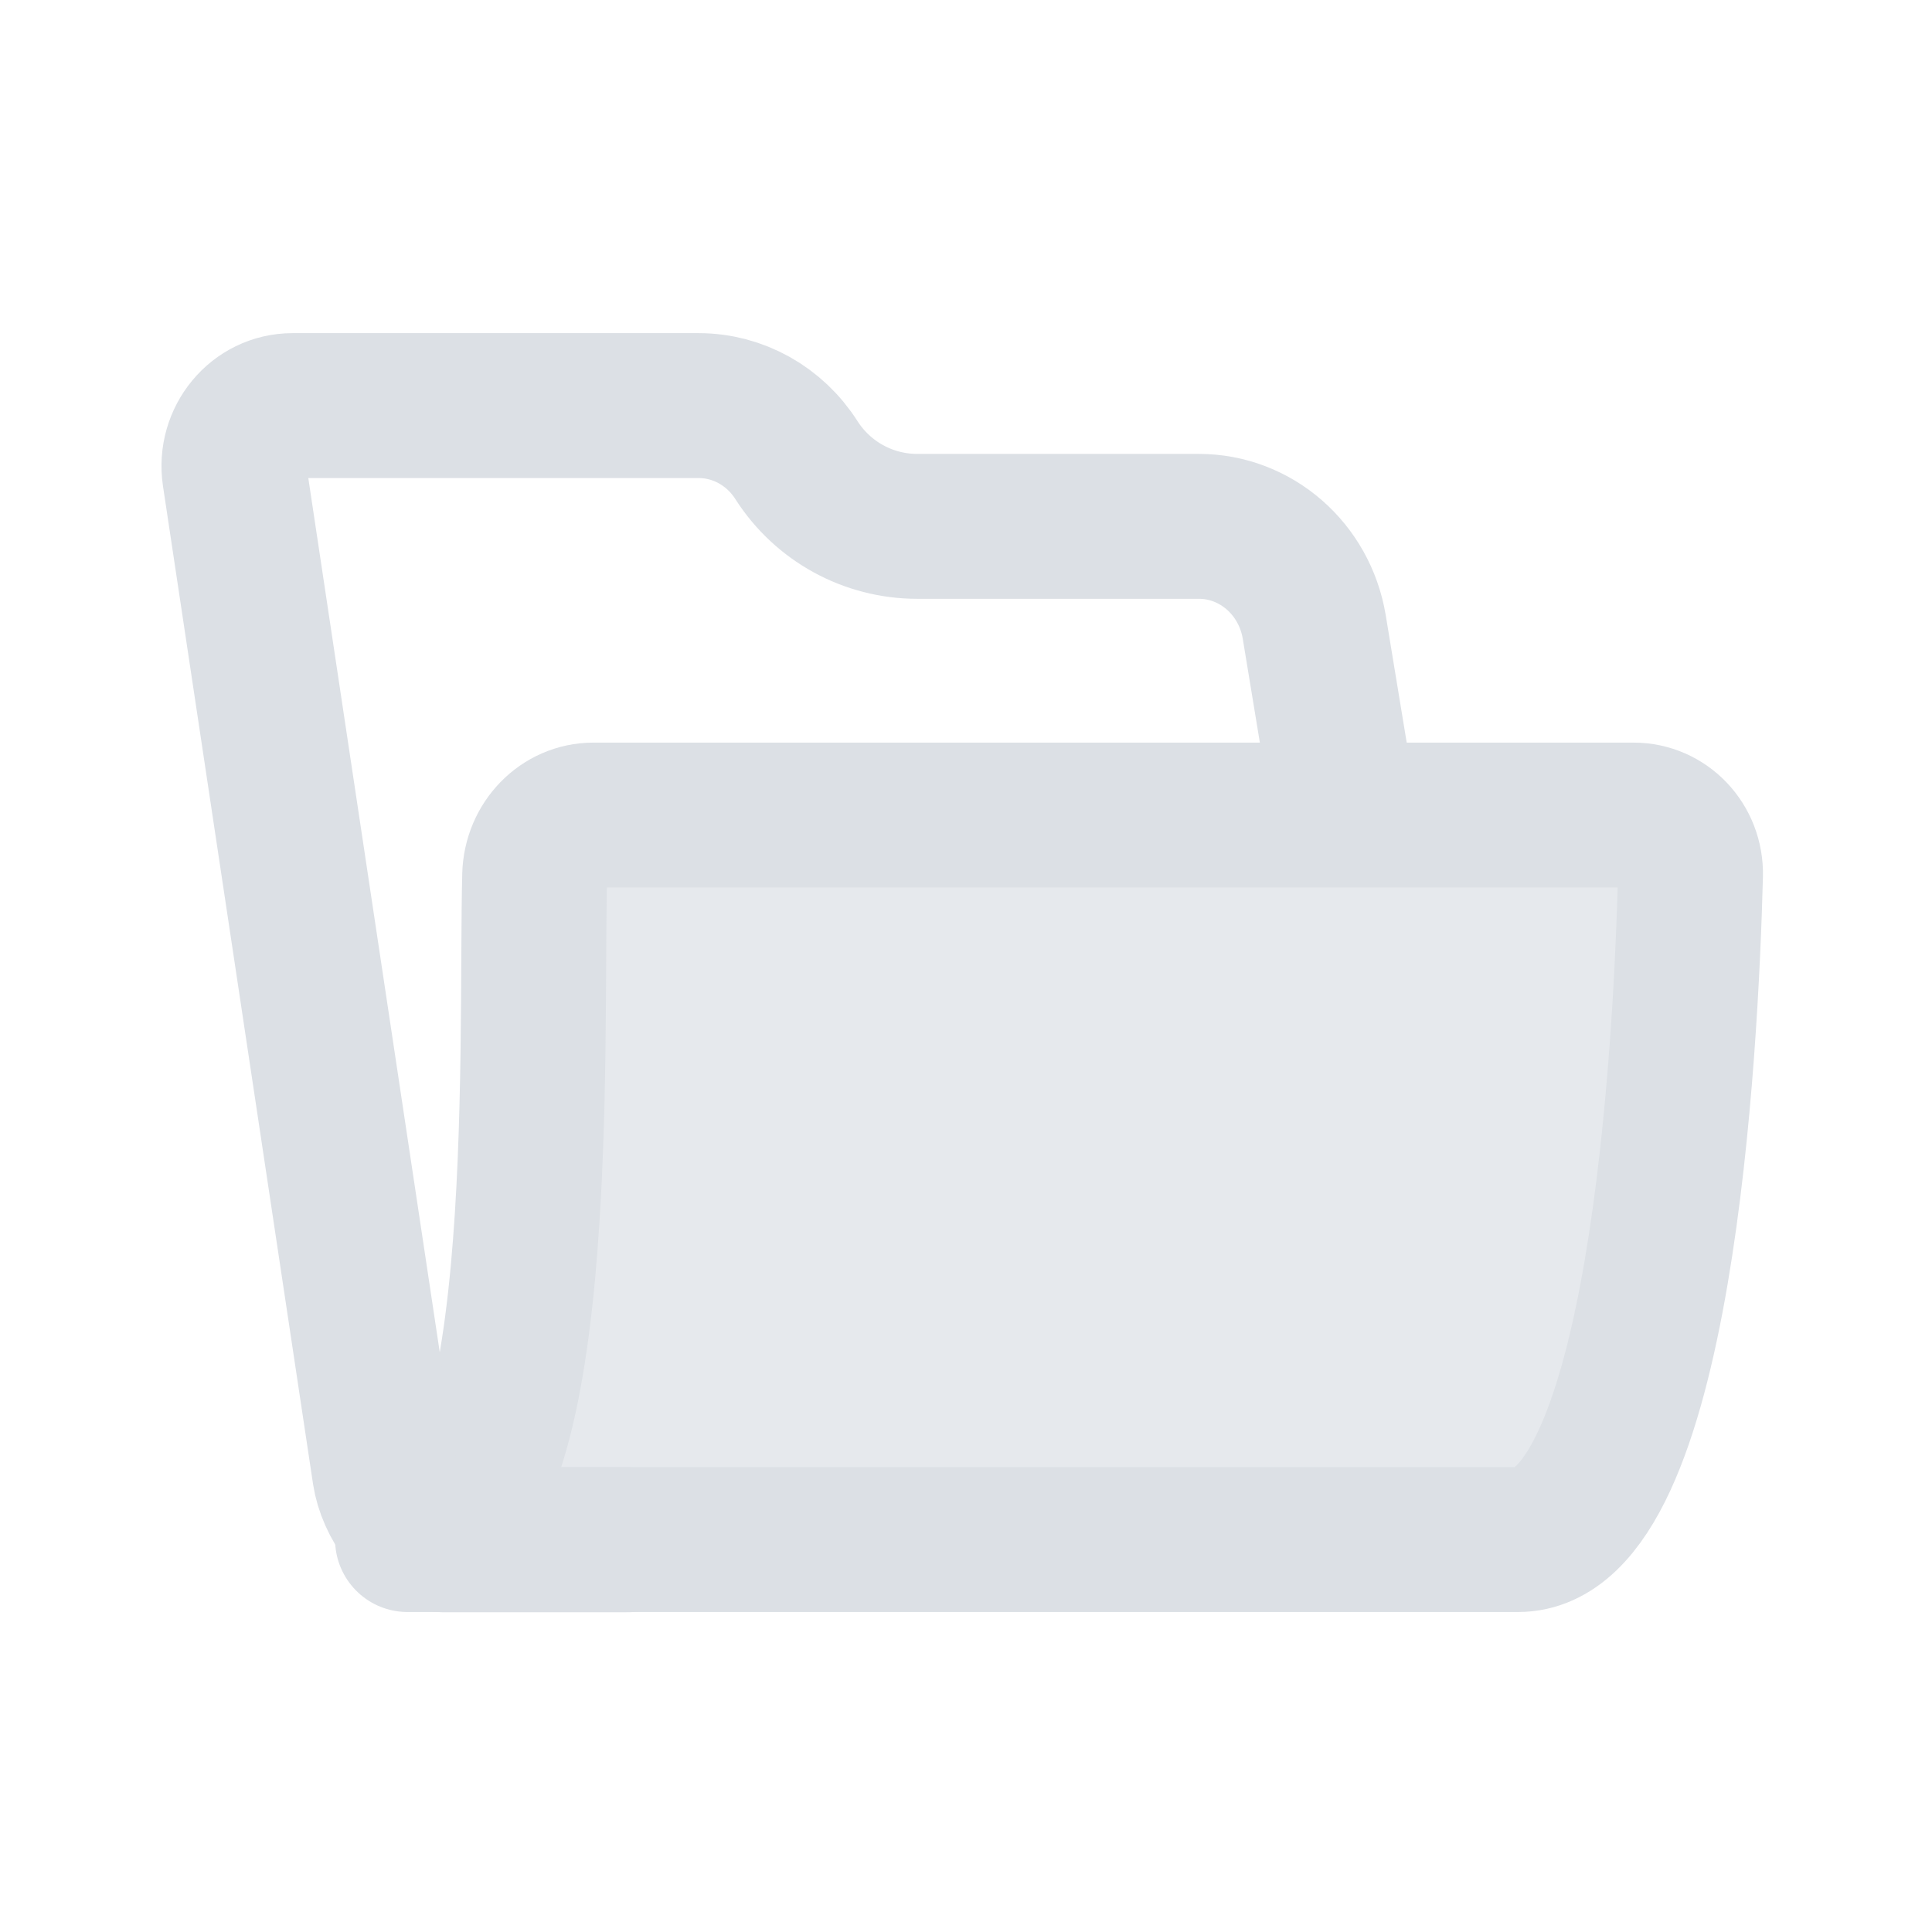
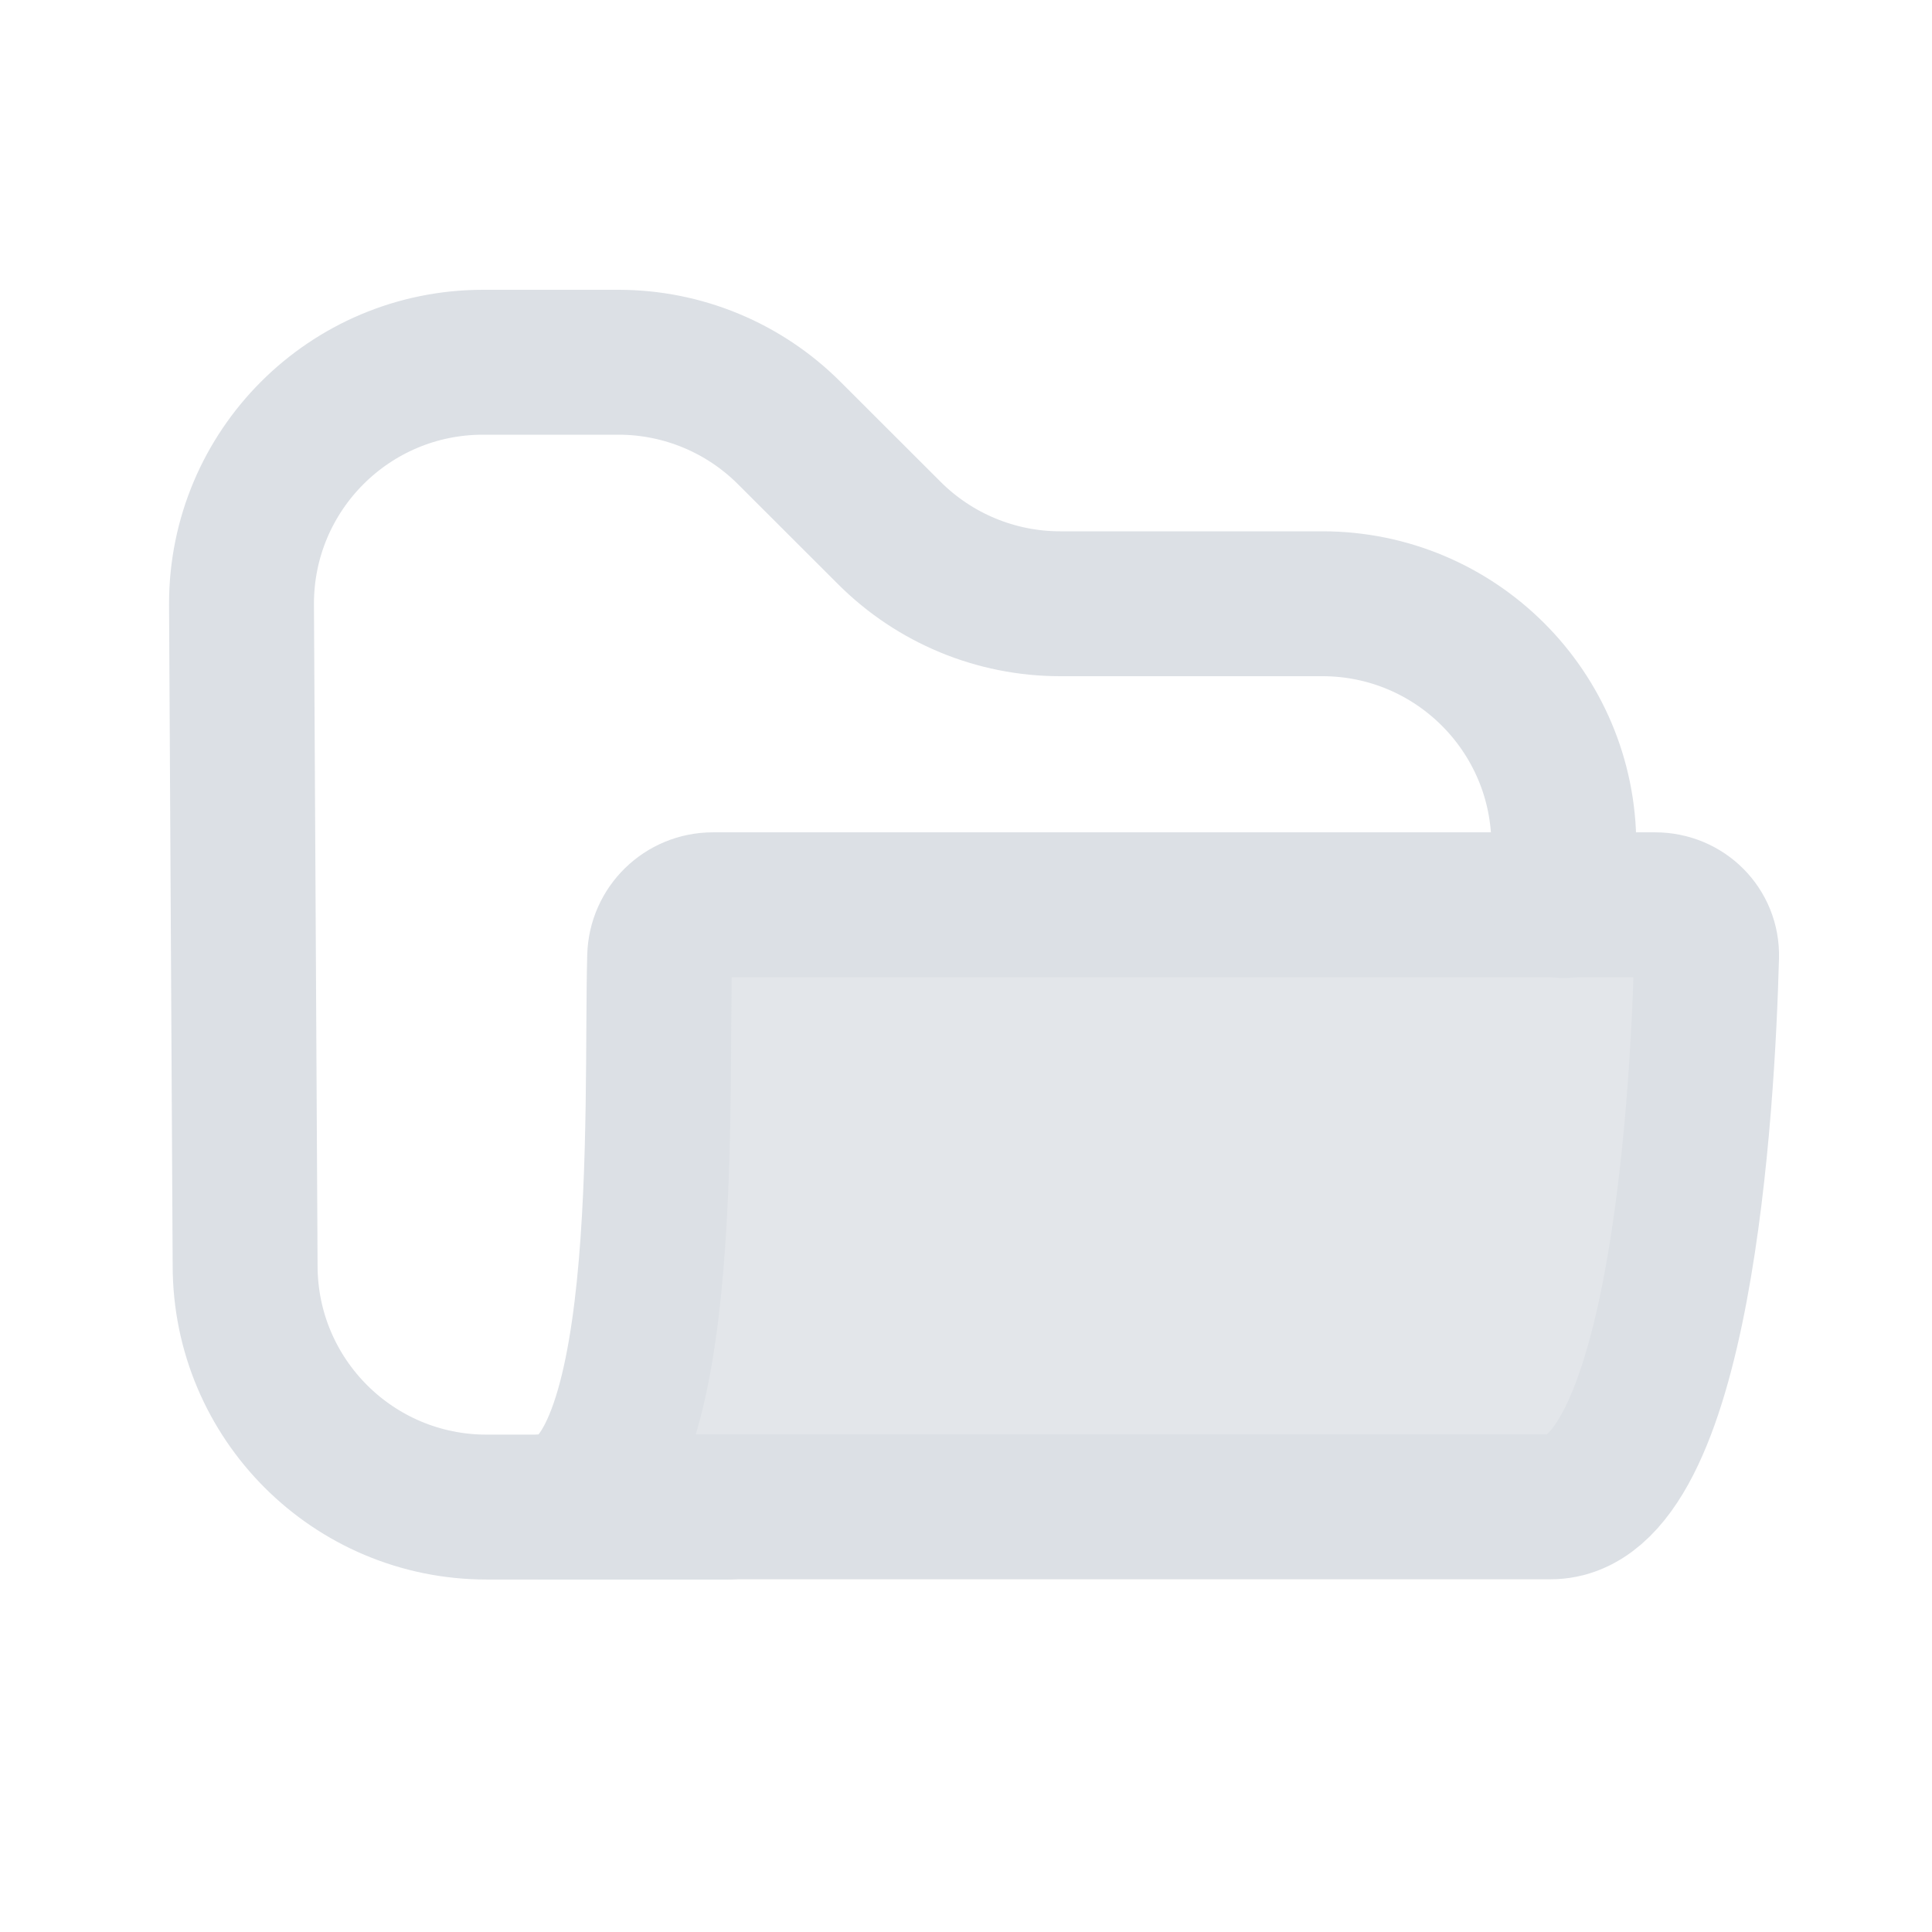
<svg xmlns="http://www.w3.org/2000/svg" width="16" height="16" viewBox="0 0 16 16" fill="none">
-   <path opacity="0.7" d="M4.428 7.249C4.435 6.972 4.65 6.75 4.914 6.75H13.529C13.793 6.75 14.007 6.972 14 7.249C13.963 8.688 13.753 12.75 12.572 12.75H3.375C4.556 12.75 4.391 8.688 4.428 7.249Z" fill="#DCE0E5" />
-   <path d="M4.428 7.249C4.435 6.972 4.65 6.75 4.914 6.75H13.529C13.793 6.75 14.007 6.972 14 7.249C13.963 8.688 13.753 12.75 12.572 12.75H3.375C4.556 12.75 4.391 8.688 4.428 7.249Z" stroke="#DCE0E5" stroke-width="1.2" stroke-linejoin="round" />
-   <path d="M5.196 12.752H3.665C3.426 12.752 3.223 12.445 3.186 12.202L1.943 3.936C1.898 3.633 2.125 3.359 2.422 3.359H5.786C6.112 3.359 6.417 3.529 6.596 3.811C6.814 4.152 7.19 4.359 7.595 4.359H9.928C10.401 4.359 10.804 4.711 10.884 5.192L11.125 6.656" stroke="#DCE0E5" stroke-width="1.2" stroke-linecap="round" stroke-linejoin="round" />
+   <path opacity="0.8" d="M5.463 7.923C5.469 7.684 5.664 7.493 5.904 7.493H13.707C13.947 7.493 14.14 7.684 14.133 7.923C14.1 9.164 13.91 12.479 12.84 12.479H4.509C5.579 12.479 5.429 9.164 5.463 7.923Z" fill="#DCE0E5" />
+   <path d="M5.463 7.923C5.469 7.684 5.664 7.493 5.904 7.493H13.707C13.947 7.493 14.14 7.684 14.133 7.923C14.1 9.164 13.91 12.479 12.84 12.479H4.509C5.579 12.479 5.429 9.164 5.463 7.923Z" stroke="#DCE0E5" stroke-width="1.2" stroke-linejoin="round" />
+   <path d="M6.03 12.481H4.03C2.925 12.481 2.03 11.586 2.03 10.481L2 5C2 3.895 2.895 3 4 3H5.122C5.653 3 6.161 3.211 6.536 3.586L7.365 4.414C7.74 4.789 8.249 5 8.779 5H10.951C12.055 5 12.951 5.895 12.951 7V7.5" stroke="#DCE0E5" stroke-width="1.2" stroke-linecap="round" />
</svg>
